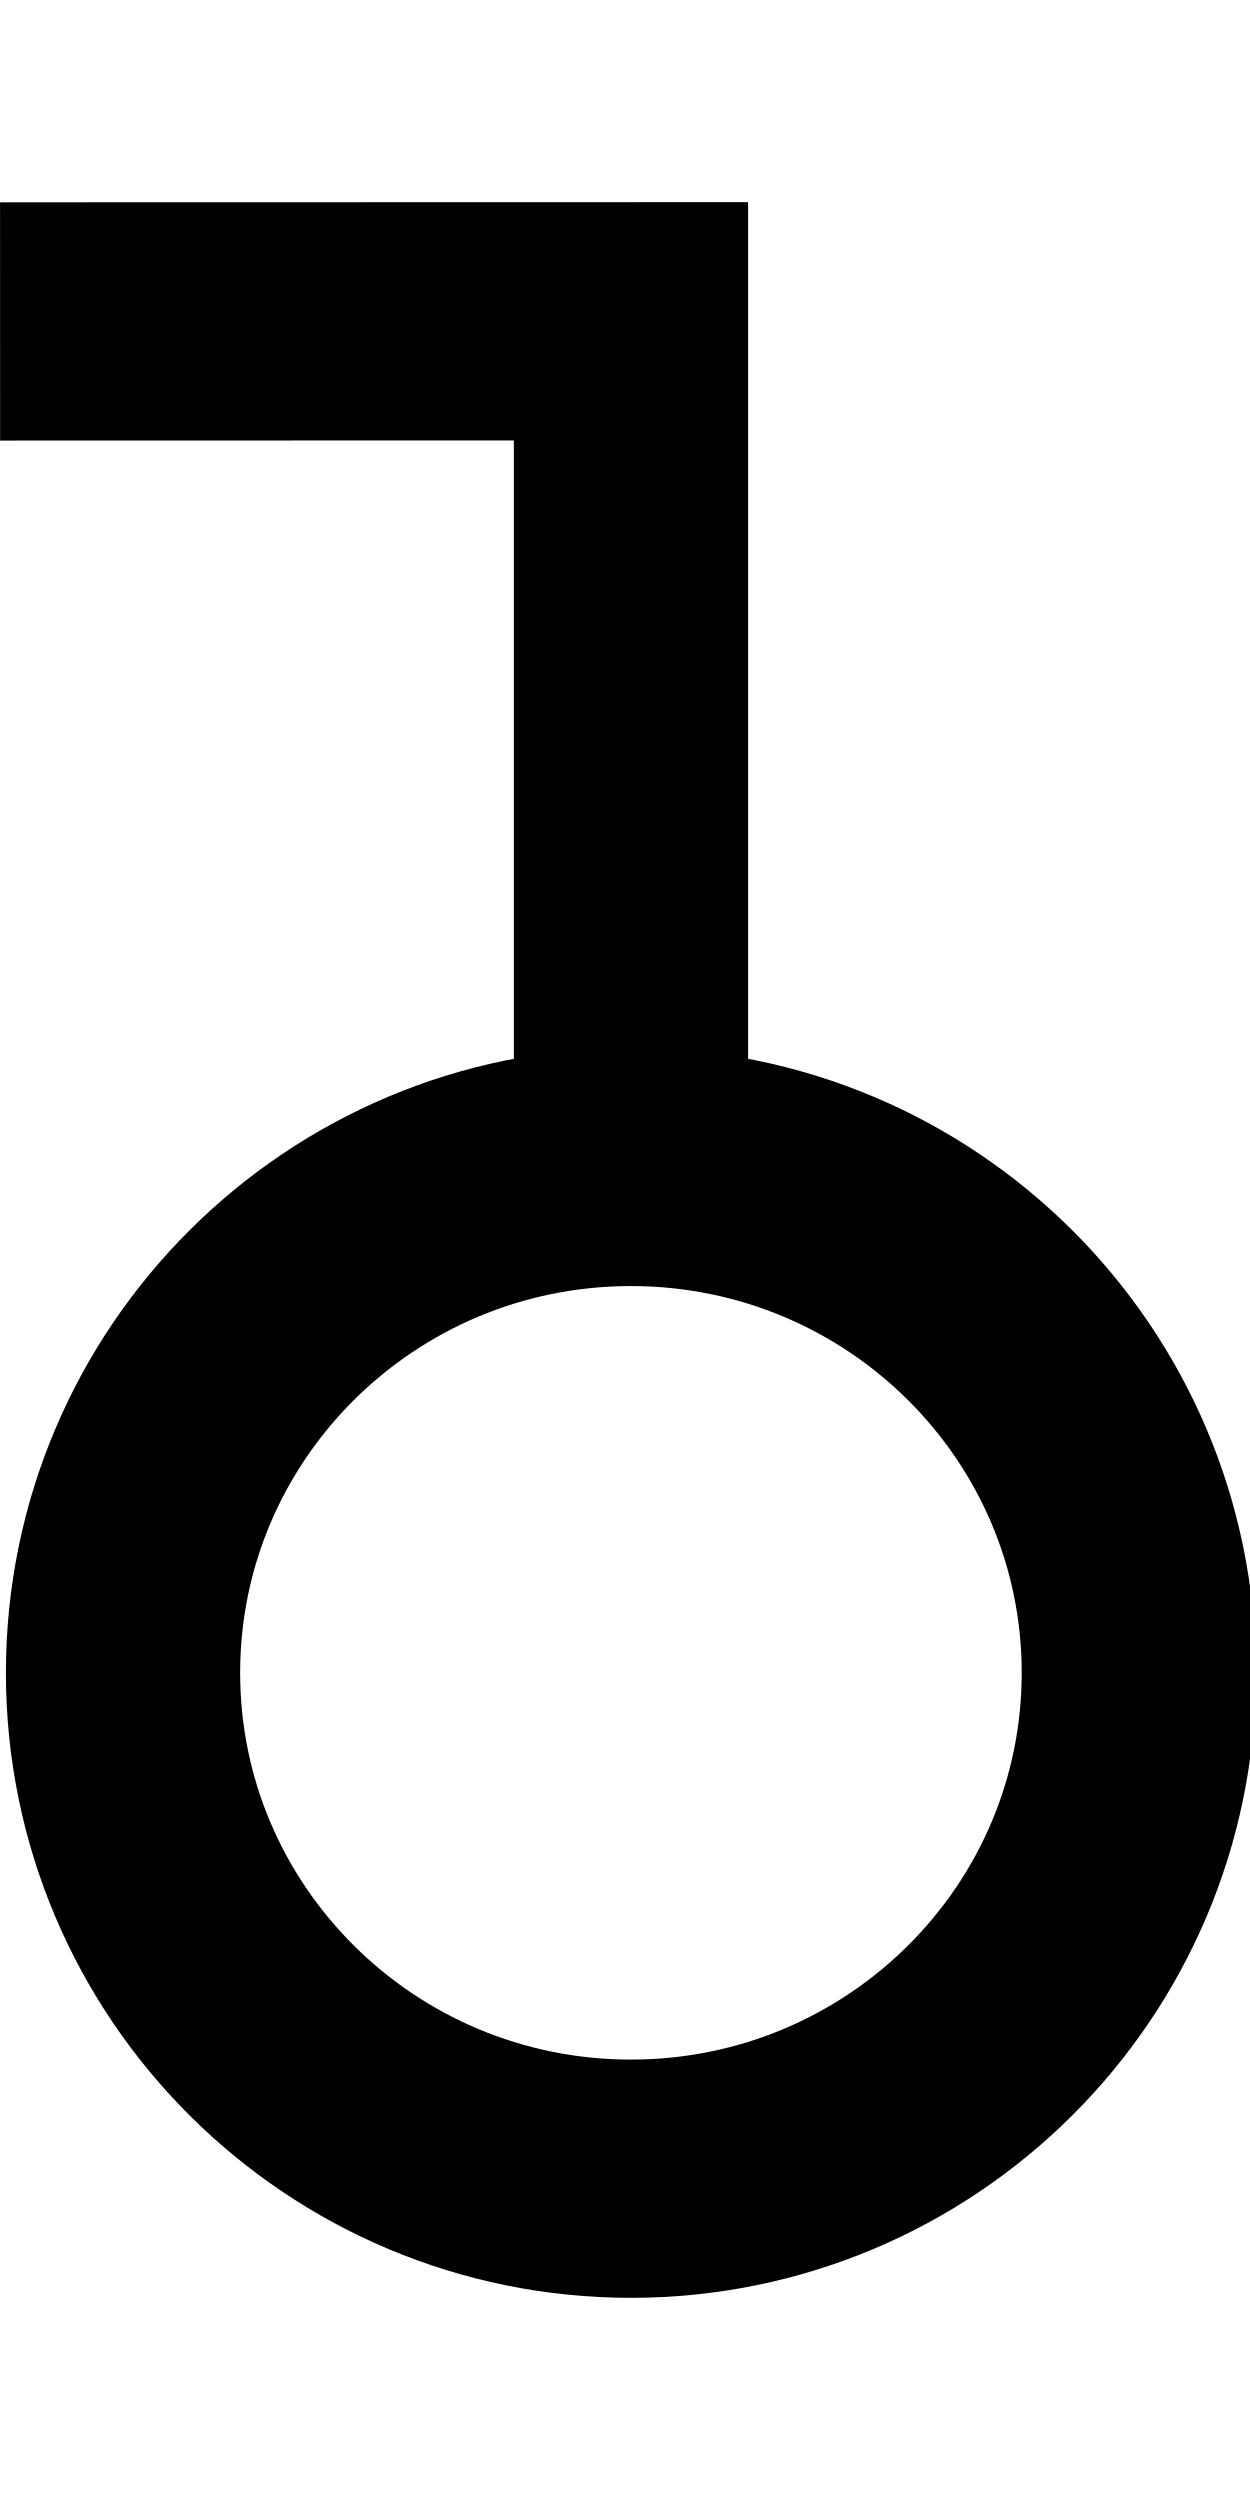
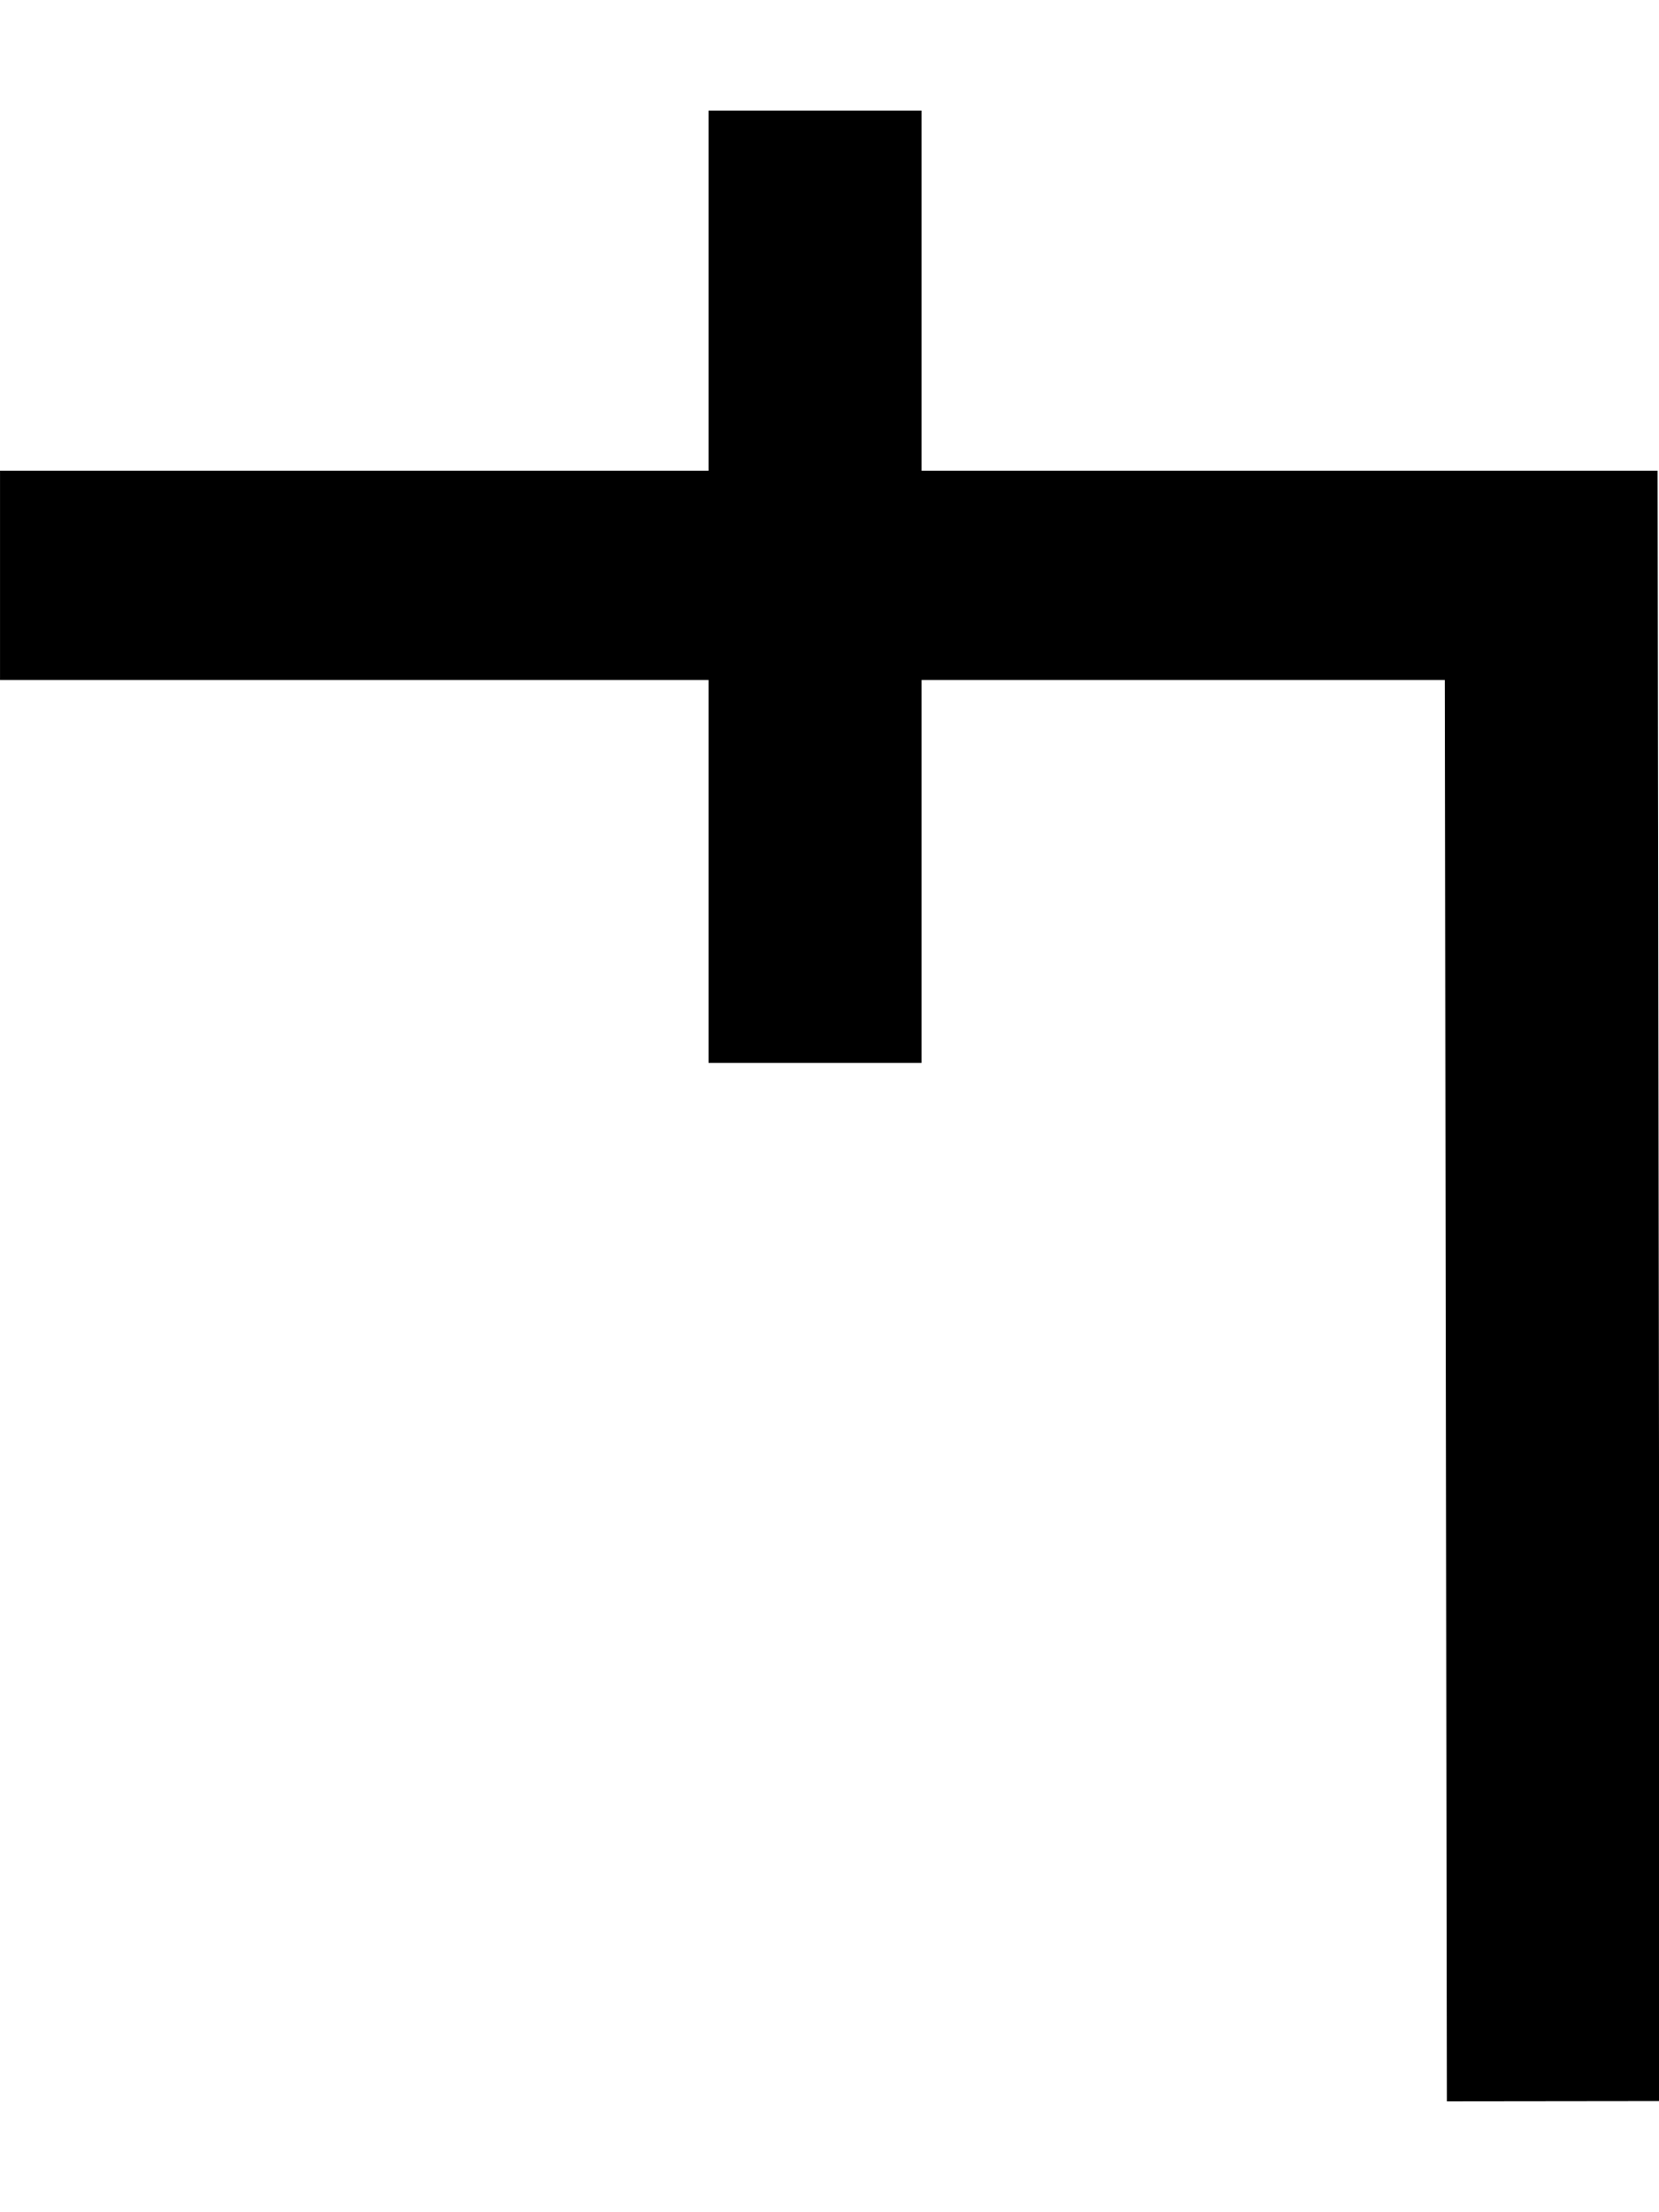
- <svg xmlns="http://www.w3.org/2000/svg" width="10" height="20" viewBox="0 0 10 20" version="1.1" id="svg3807">
+ <svg xmlns="http://www.w3.org/2000/svg" width="15" height="20" viewBox="0 0 15 20" version="1.1" id="svg3807">
  <g id="layer L1" transform="translate(0,10)">
    <g transform="translate(0,0)">
-       <g id="layer1" transform="translate(0,-291.7083)">
-         <g transform="matrix(1.172932,0,0,-0.9520283,-583.8196,-1486.07)" id="g10351" style="stroke-width:1.788;stroke-miterlimit:4;stroke-dasharray:none">
-           <g transform="matrix(0.9094024,0,0,1.120415,45.09442,226.1223)" id="g10351-0" style="stroke-width:1.789;stroke-miterlimit:4;stroke-dasharray:none">
-             <g id="g2601" transform="matrix(0.8925618,0,0,0.8925266,53.47671,-202.8362)" style="stroke-width:2.005">
-               <g transform="matrix(0.9161032,0,0,-0.9078513,101.9969,-4745.411)" id="g14246" style="stroke-width:2.177;stroke-miterlimit:4;stroke-dasharray:none">
-                 <g transform="matrix(1.222974,0,0,1.234139,-146.3597,738.2648)" id="g14253">
-                   <g transform="translate(-39.3611,1.9848)" id="g14264" style="stroke-width:1.772;stroke-miterlimit:4;stroke-dasharray:none">
-                     <g id="g10359-10-8" transform="matrix(1,0,0,-1,-52.73343,-5050.882)" style="stroke-width:1.772;stroke-miterlimit:4;stroke-dasharray:none">
-                       <g transform="matrix(1,0,0,-1,9.453375,-5051.509)" id="g14371">
-                         <g id="g10364-8-3" transform="matrix(1,0,0,-1,-48.16121,-5051.049)" />
-                         <g transform="translate(-27.1658,1.5491)" id="g14427">
-                           <g id="g10367-880-7" transform="matrix(1,0,0,-1,-48.16121,-5051.049)" />
-                           <g transform="translate(-45.4538,2.7243)" id="g14438">
-                             <g id="g10370-7-5" transform="matrix(1,0,0,-1,-48.16121,-5051.049)" />
-                             <g transform="translate(-30.4313,0.6037)" id="g14451">
-                               <g id="g12601" style="stroke-width:2.605;stroke-miterlimit:4;stroke-dasharray:none" transform="matrix(0.6486516,0,0,0.7128036,230.9036,-908.8502)">
-                                 <g style="stroke-width:1.48;stroke-miterlimit:4;stroke-dasharray:none" transform="matrix(1.846011,0,0,-1.679871,592.5355,-3070.463)" id="g4509-93-8">
-                                   <g id="g20055" transform="matrix(0.8002002,0,0,0.8223537,5.468814,10.95793)" style="stroke-width:1.824">
-                                     <g id="g20314" transform="matrix(0.9998634,0,0,-1,0.00611664,131.9087)" style="stroke-width:1.824">
-                                       <g id="g1248" transform="matrix(0.4865709,0,0,0.481358,19.61969,44.79501)" style="stroke-width:3.769;stroke-miterlimit:4;stroke-dasharray:none">
-                                         <g id="g1560" transform="matrix(0.7986289,0,0,0.7988544,6.441648,13.45424)" style="stroke-width:4.719">
-                                           <g id="g1745" transform="translate(8.315181,-6.137492)">
-                                             <g id="g959">
-                                               <g id="g1730" transform="translate(-17.37813,-24.69665)">
-                                                 <path id="path3355-6-0-9-0-61" d="M 72.269,77.677 A 10.232,10.02 0 0 1 62.037,87.697 10.232,10.02 0 0 1 51.805,77.677 10.232,10.02 0 0 1 62.037,67.657 10.232,10.02 0 0 1 72.269,77.677 Z" style="fill:none;fill-rule:evenodd;stroke:#000000;stroke-width:4.719;stroke-linecap:butt;stroke-linejoin:miter;stroke-miterlimit:4;stroke-dasharray:none;stroke-opacity:1" />
-                                                 <path style="fill:none;fill-rule:evenodd;stroke:#000000;stroke-width:4.719;stroke-linecap:butt;stroke-linejoin:miter;stroke-miterlimit:4;stroke-dasharray:none;stroke-opacity:1" d="m 49.328,50.91 12.71,-0.003 v 16.75" id="path4186-6-5-5-4-6-3-8-0-1" />
-                                               </g>
-                                             </g>
-                                           </g>
-                                         </g>
-                                       </g>
-                                     </g>
-                                   </g>
-                                 </g>
-                               </g>
-                             </g>
-                           </g>
-                         </g>
-                       </g>
-                     </g>
-                   </g>
+       <g transform="translate(0,0)">
+         <g id="layer1" transform="translate(0,-291.7083)">
+           <g transform="matrix(1.172932,0,0,-0.9520283,-583.8196,-1486.07)" id="g10351" style="stroke-width:1.788;stroke-miterlimit:4;stroke-dasharray:none">
+             <g transform="matrix(0.9094024,0,0,1.120415,45.09442,226.1223)" id="g10351-0" style="stroke-width:1.789;stroke-miterlimit:4;stroke-dasharray:none">
+               <g id="g2601" transform="matrix(0.8925618,0,0,0.8925266,53.47671,-202.8362)" style="stroke-width:2.005">
+                 <g id="g3084" transform="matrix(1.011122,0,0,0.9932151,-7.370096,-3.208633)" style="stroke-width:2.001">
+                   <path style="fill:none;fill-rule:evenodd;stroke:#000000;stroke-width:2.001;stroke-linecap:butt;stroke-linejoin:miter;stroke-miterlimit:4;stroke-dasharray:none;stroke-opacity:1" d="m 514.148,-1885.254 -0.021,14.59 h -14.569" id="path4186-6-7-94-7-8-3-4-9-4-6-1-9-0" />
+                   <path style="fill:none;fill-rule:evenodd;stroke:#000000;stroke-width:2.001;stroke-linecap:butt;stroke-linejoin:miter;stroke-miterlimit:4;stroke-dasharray:none;stroke-opacity:1" d="m 507.213,-1875.326 v 9.106" id="path4186-6-7-94-7-8-3-4-9-4-6-7-7-6-2" />
                </g>
              </g>
            </g>
          </g>
        </g>
      </g>
    </g>
  </g>
</svg>
